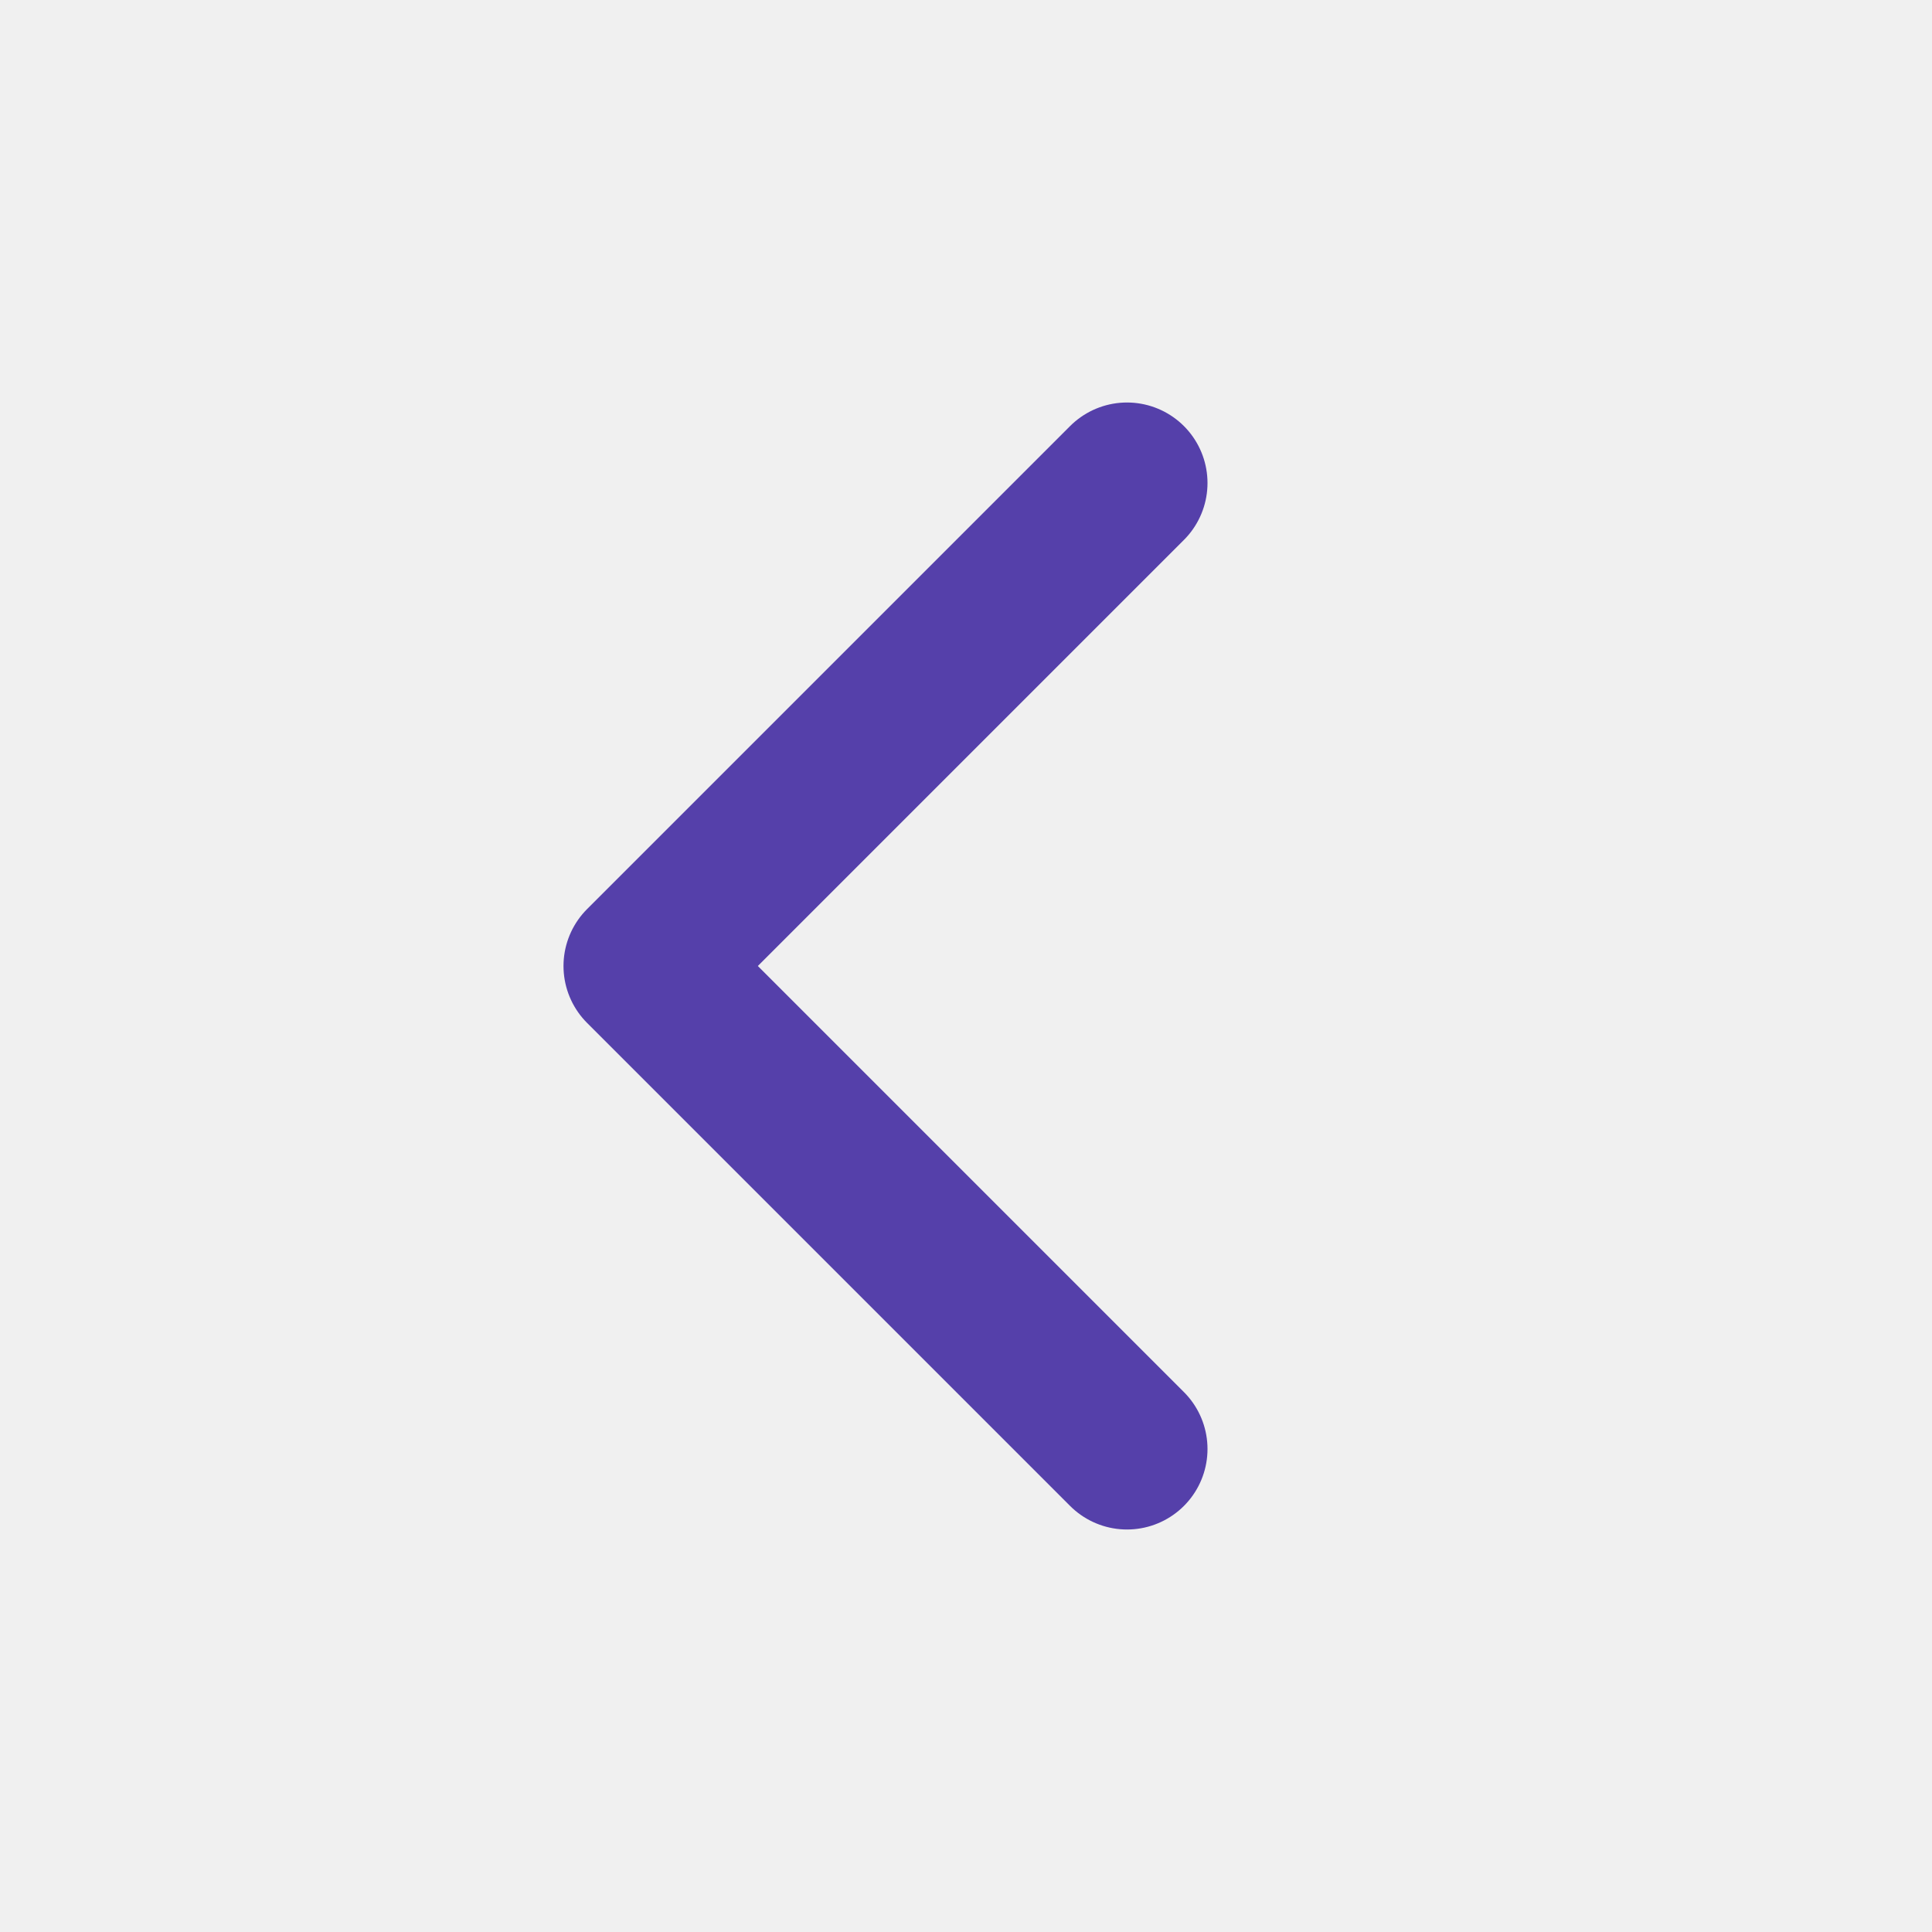
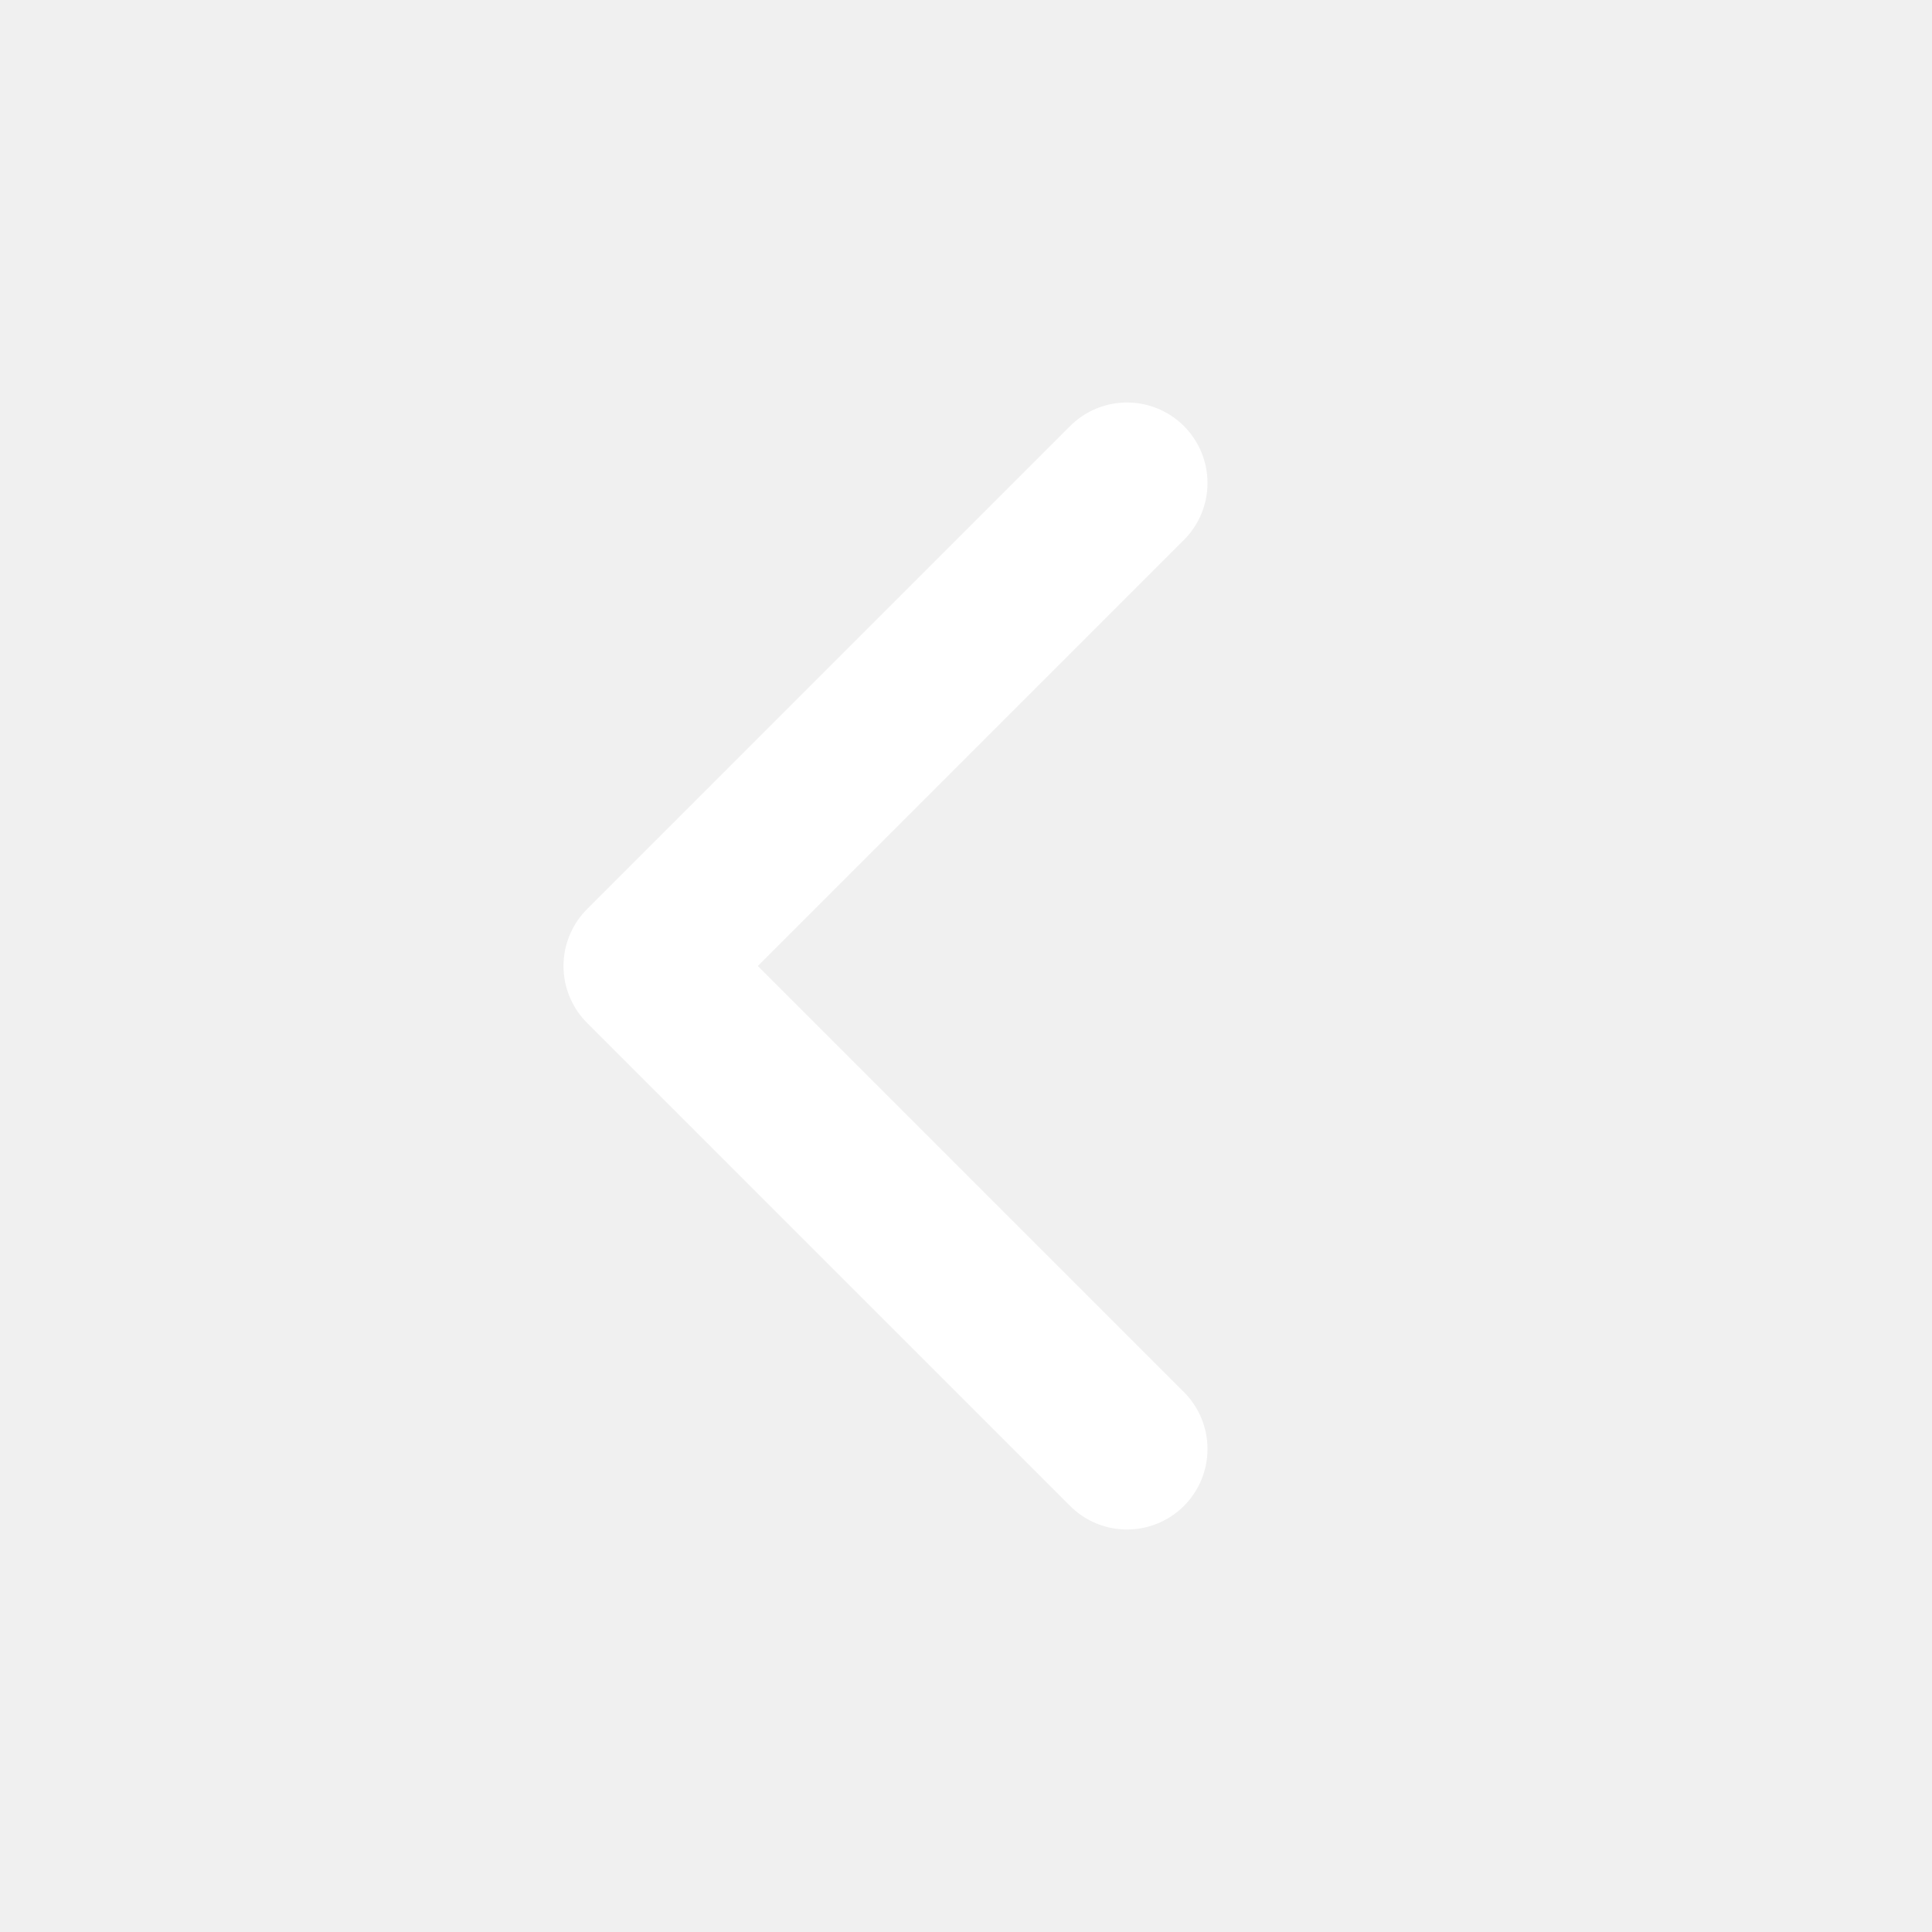
- <svg xmlns="http://www.w3.org/2000/svg" role="img" width="36px" height="36px" viewBox="0 0 24 24" aria-labelledby="chevronLeftIconTitle" stroke="#5540AA" stroke-width="2" stroke-linecap="round" stroke-linejoin="round" fill="none" color="#5540AA">
+ <svg xmlns="http://www.w3.org/2000/svg" role="img" width="36px" height="36px" viewBox="0 0 24 24" aria-labelledby="chevronLeftIconTitle" stroke="#ffffff" stroke-width="2" stroke-linecap="round" stroke-linejoin="round" fill="none" color="#ffffff">
  <polyline points="14 18 8 12 14 6 14 6" />
</svg>
